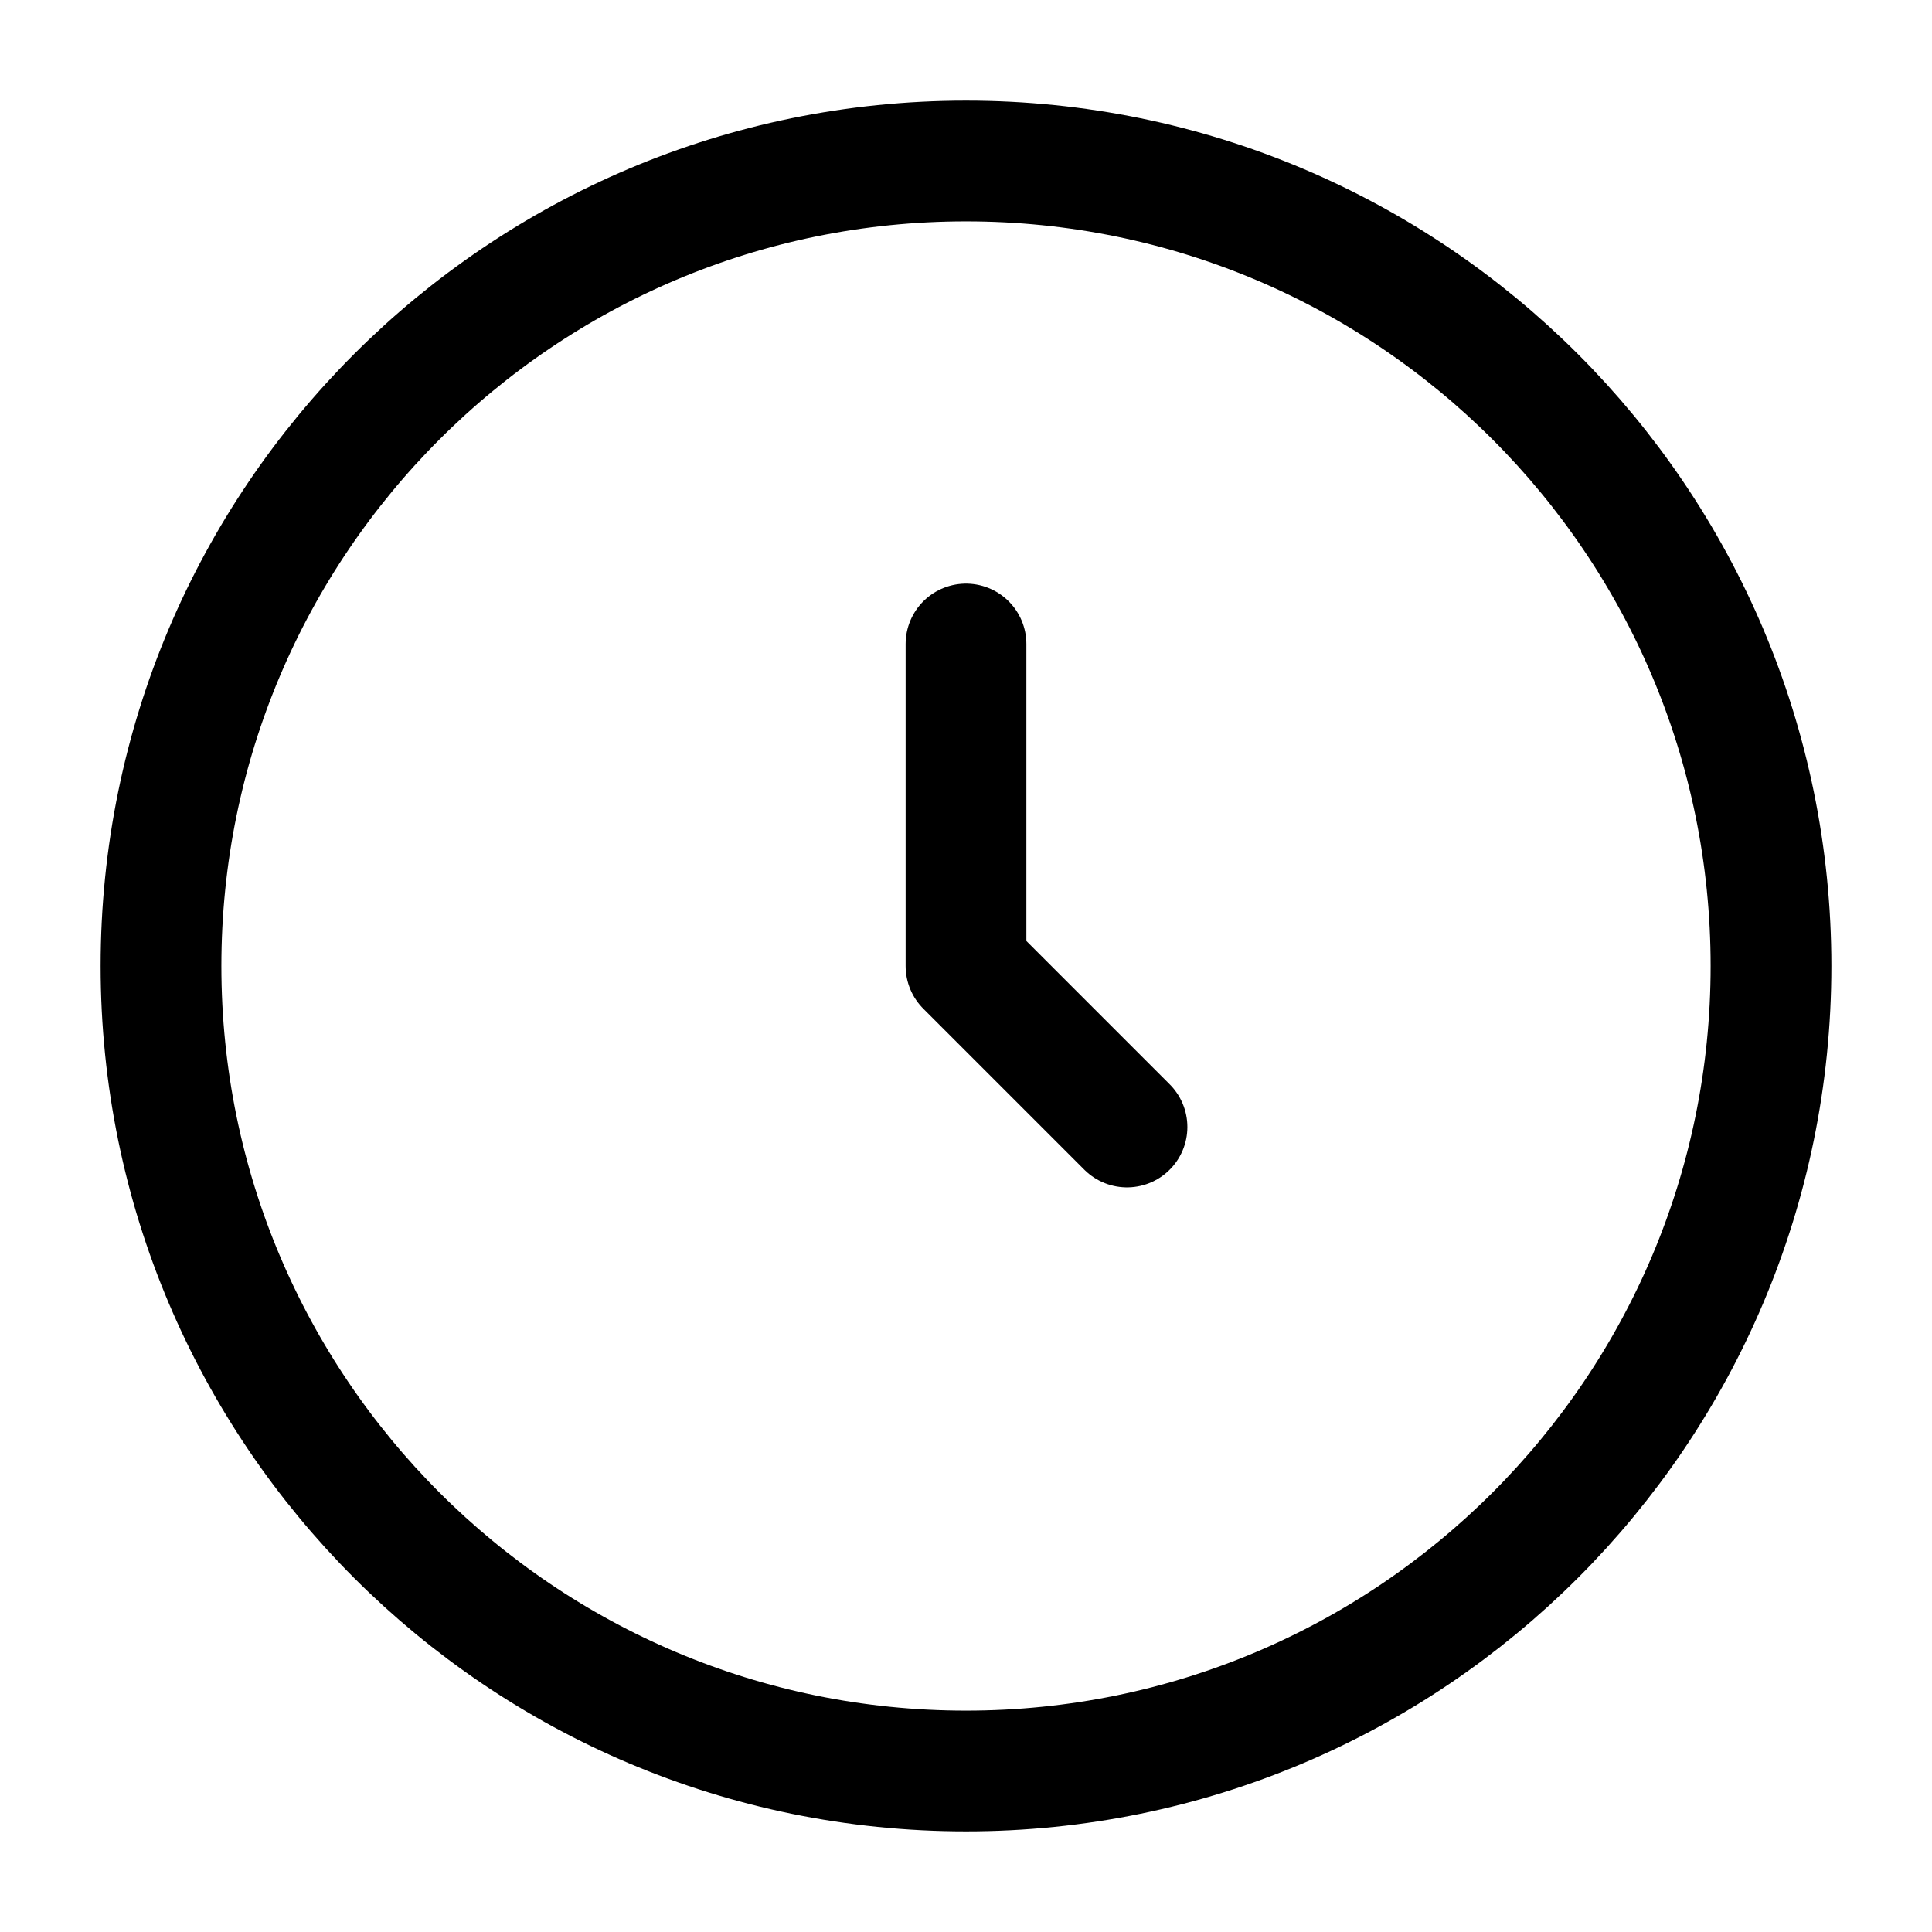
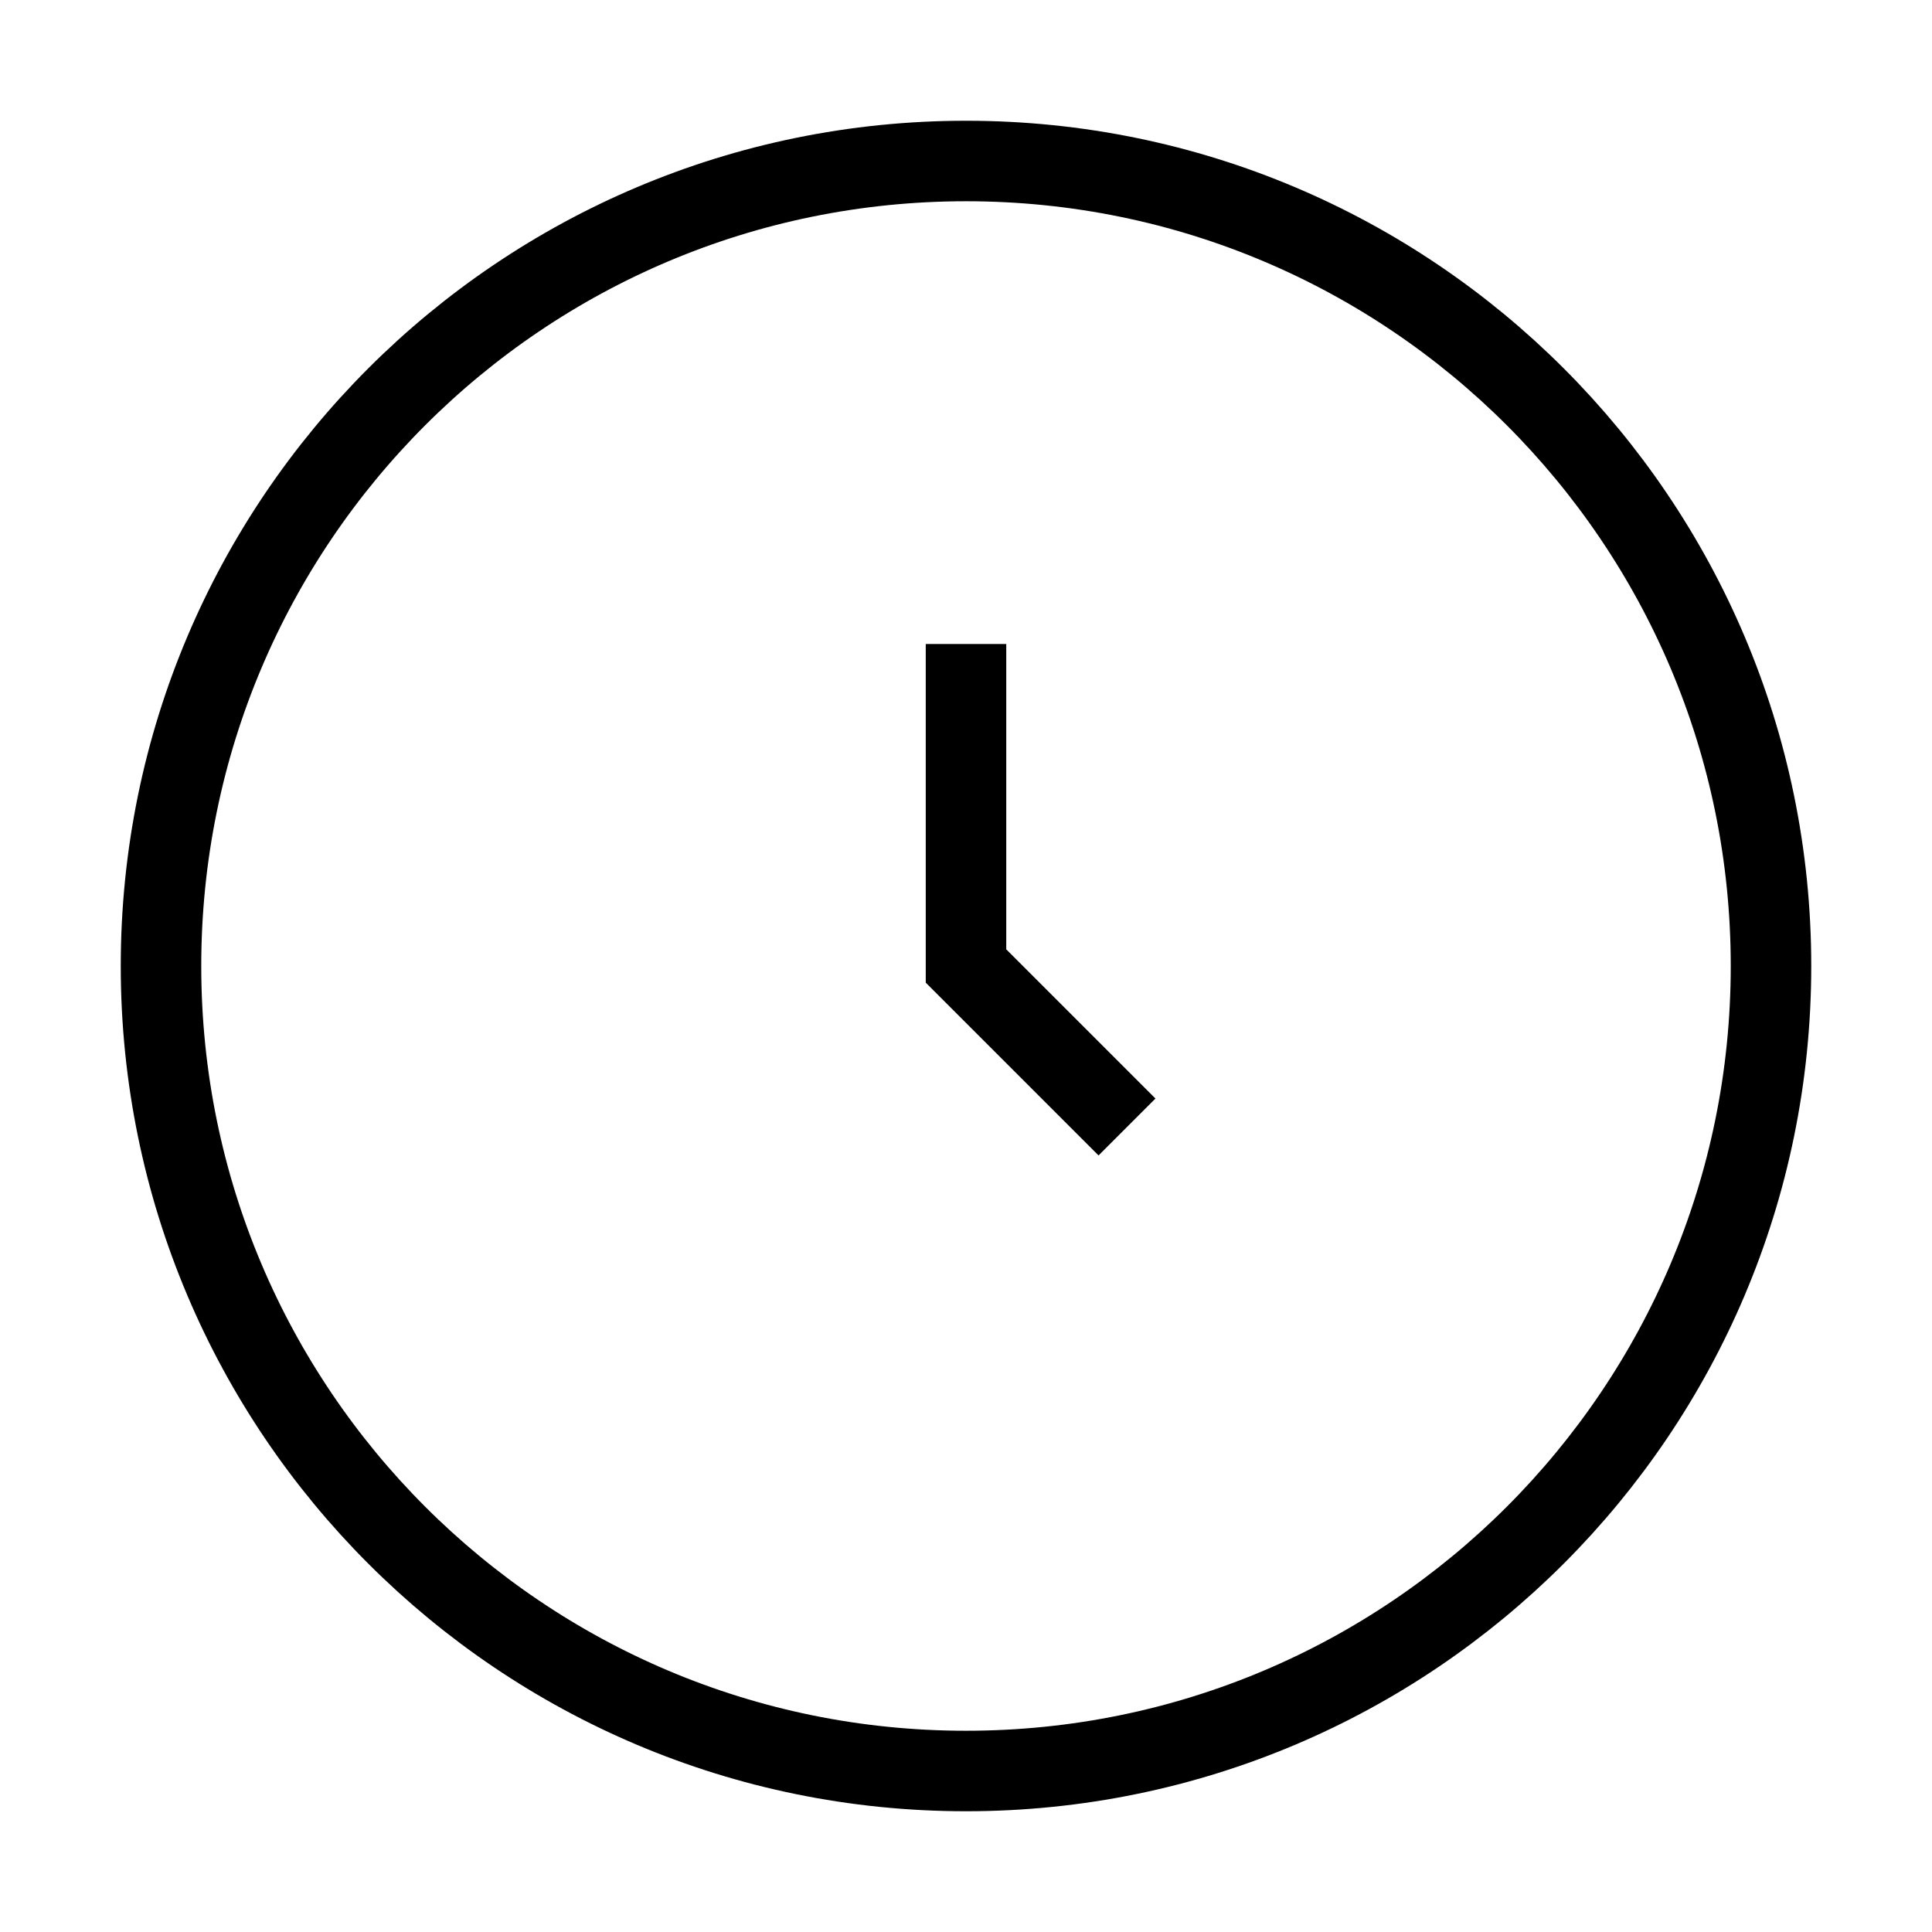
<svg xmlns="http://www.w3.org/2000/svg" width="24" height="24" viewBox="0 0 24 24" fill="none">
-   <path d="M12 22C17.523 22 22 17.523 22 12C22 6.477 17.523 2 12 2C6.477 2 2 6.477 2 12C2 17.523 6.477 22 12 22Z" stroke="black" stroke-width="1.5" />
-   <path d="M12 8V12L14 14" stroke="black" stroke-width="1.5" stroke-linecap="round" stroke-linejoin="round" />
+   <path d="M12 22C17.523 22 22 17.523 22 12C22 6.477 17.523 2 12 2C6.477 2 2 6.477 2 12C2 17.523 6.477 22 12 22Z" stroke="black" strokeWidth="1.5" />
+   <path d="M12 8V12L14 14" stroke="black" strokeWidth="1.5" strokeLinecap="round" strokeLinejoin="round" />
</svg>
